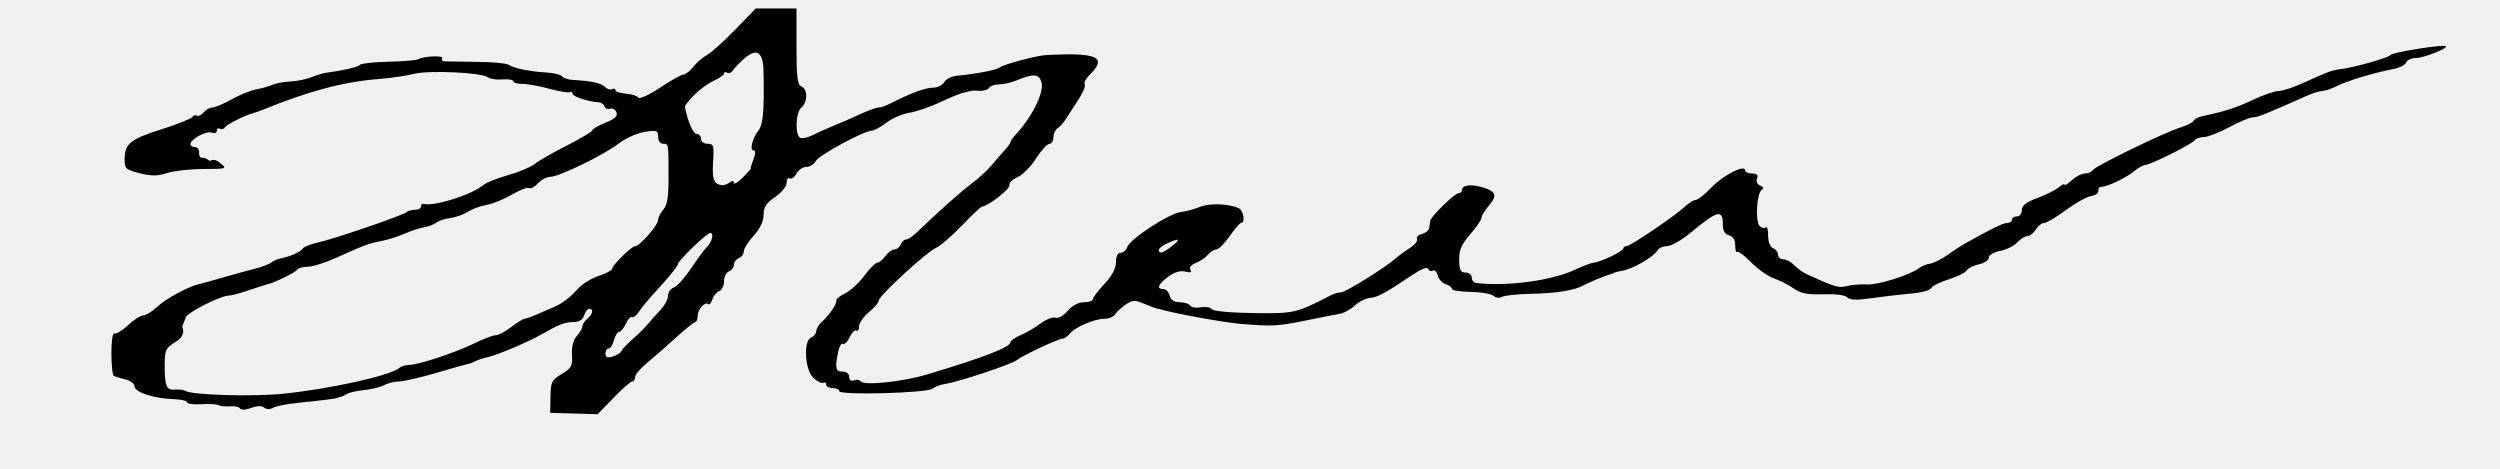
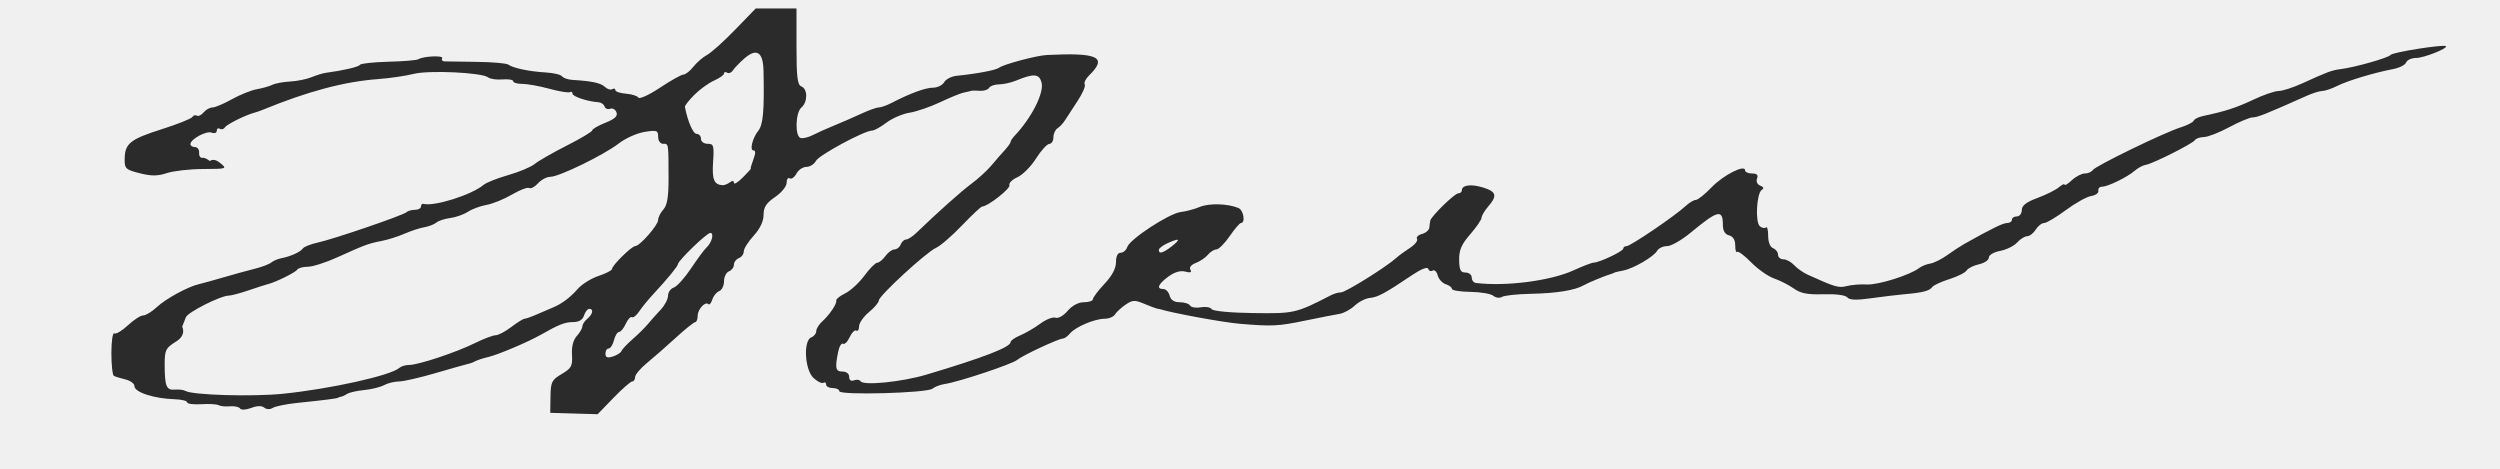
<svg xmlns="http://www.w3.org/2000/svg" width="592" height="111" viewBox="0 0 592 111" fill="none">
  <g clip-path="url(#clip0)">
-     <path fill-rule="evenodd" clip-rule="evenodd" d="M26.96 89.004C27.282 89.185 28.51 89.564 29.69 89.847C30.87 90.129 31.835 90.841 31.835 91.427C31.835 92.886 36.445 94.389 41.389 94.54C42.997 94.59 44.313 94.92 44.314 95.276C44.314 95.631 45.821 95.828 47.661 95.715C49.502 95.601 51.344 95.706 51.756 95.947C52.167 96.189 53.382 96.309 54.454 96.213C55.526 96.118 56.608 96.352 56.859 96.733C57.118 97.128 58.251 97.07 59.489 96.598C60.892 96.063 61.985 96.037 62.57 96.523C63.109 96.971 63.93 96.996 64.595 96.584C65.211 96.202 67.831 95.672 70.418 95.405C76.93 94.732 79.77 94.373 79.998 94.196C80.106 94.112 80.457 93.995 80.778 93.935C81.1 93.874 81.776 93.562 82.28 93.24C82.783 92.919 84.578 92.523 86.268 92.36C87.958 92.197 90.067 91.674 90.955 91.197C91.844 90.721 93.432 90.331 94.484 90.331C95.537 90.331 99.508 89.417 103.31 88.301C107.112 87.184 110.573 86.207 111.002 86.129C111.431 86.051 112.133 85.782 112.562 85.531C112.991 85.281 114.395 84.828 115.682 84.525C117.992 83.983 125.132 80.946 128.162 79.219C132.341 76.834 133.784 76.27 135.714 76.265C137.119 76.262 137.969 75.747 138.301 74.697C138.573 73.837 139.123 73.134 139.523 73.134C140.629 73.134 140.393 74.388 139.081 75.479C138.438 76.014 137.911 76.821 137.911 77.272C137.911 77.723 137.317 78.749 136.591 79.554C135.742 80.493 135.333 82.09 135.446 84.017C135.603 86.674 135.324 87.196 133.018 88.56C130.646 89.962 130.408 90.443 130.356 93.928L130.298 97.757L135.909 97.922L141.52 98.086L145.274 94.209C147.338 92.076 149.334 90.331 149.709 90.331C150.084 90.331 150.391 89.864 150.391 89.294C150.391 88.724 151.646 87.229 153.181 85.972C154.715 84.715 157.786 82.025 160.006 79.995C162.225 77.964 164.304 76.293 164.625 76.282C164.947 76.27 165.21 75.6 165.21 74.793C165.21 73.235 167.002 71.281 167.746 72.027C167.989 72.271 168.409 71.772 168.679 70.92C168.949 70.067 169.683 69.172 170.31 68.931C170.937 68.69 171.45 67.64 171.45 66.597C171.45 65.555 171.977 64.5 172.62 64.252C173.264 64.005 173.79 63.302 173.79 62.689C173.79 62.077 174.316 61.373 174.96 61.126C175.603 60.879 176.13 60.158 176.13 59.527C176.13 58.895 177.183 57.222 178.47 55.811C179.985 54.148 180.811 52.409 180.815 50.877C180.819 49.052 181.445 48.084 183.545 46.651C185.075 45.606 186.27 44.131 186.27 43.283C186.27 42.453 186.603 41.98 187.011 42.233C187.418 42.485 188.132 41.978 188.598 41.106C189.063 40.235 190.122 39.521 190.949 39.521C191.777 39.521 192.796 38.882 193.213 38.101C193.952 36.716 204.687 30.922 206.515 30.922C207.02 30.922 208.55 30.074 209.916 29.039C211.282 28.002 213.742 26.945 215.383 26.688C217.024 26.432 220.288 25.312 222.636 24.198C224.984 23.085 227.501 22.059 228.231 21.918C228.961 21.777 229.734 21.596 229.948 21.516C230.163 21.435 231.095 21.429 232.018 21.502C232.942 21.575 233.929 21.262 234.21 20.807C234.49 20.352 235.554 19.979 236.573 19.979C237.593 19.979 239.415 19.572 240.622 19.075C244.835 17.341 246.112 17.448 246.647 19.583C247.258 22.025 244.267 27.919 240.283 32.126C239.747 32.693 239.308 33.357 239.308 33.603C239.308 33.848 238.694 34.716 237.943 35.531C237.192 36.345 235.767 37.982 234.776 39.167C233.786 40.352 231.68 42.285 230.096 43.462C227.571 45.34 222.085 50.228 216.997 55.135C216.093 56.005 214.991 56.718 214.545 56.718C214.1 56.718 213.534 57.246 213.286 57.891C213.04 58.536 212.378 59.063 211.815 59.063C211.253 59.063 210.287 59.767 209.669 60.627C209.05 61.487 208.183 62.199 207.741 62.209C207.3 62.219 205.919 63.608 204.674 65.296C203.428 66.984 201.386 68.861 200.137 69.468C198.886 70.074 197.939 70.832 198.03 71.152C198.24 71.889 196.437 74.566 194.654 76.165C193.903 76.839 193.289 77.85 193.289 78.413C193.289 78.976 192.763 79.639 192.119 79.886C190.185 80.63 190.551 87.553 192.627 89.492C193.551 90.354 194.604 90.874 194.967 90.648C195.331 90.423 195.629 90.612 195.629 91.067C195.629 91.522 196.331 91.894 197.189 91.894C198.047 91.894 198.749 92.226 198.749 92.632C198.749 93.643 219.554 93.079 220.811 92.034C221.354 91.582 222.666 91.086 223.728 90.93C227.001 90.45 239.63 86.244 240.868 85.223C242.186 84.135 250.697 80.169 251.715 80.169C252.079 80.169 252.83 79.621 253.385 78.951C254.664 77.407 259.222 75.479 261.593 75.479C262.592 75.479 263.69 75.018 264.033 74.455C264.376 73.891 265.5 72.853 266.53 72.148C268.186 71.015 268.708 70.994 271.029 71.966C272.473 72.571 273.824 73.081 274.031 73.1C274.237 73.118 274.495 73.16 274.602 73.194C277.757 74.162 289.601 76.336 293.516 76.665C301.251 77.317 302.616 77.251 309.115 75.91C312.547 75.201 316.181 74.49 317.191 74.329C318.201 74.167 319.821 73.287 320.792 72.373C321.763 71.459 323.394 70.635 324.416 70.542C326.282 70.372 327.982 69.451 334.432 65.113C336.556 63.685 338.024 63.12 338.203 63.66C338.365 64.147 338.843 64.331 339.264 64.071C339.685 63.81 340.219 64.323 340.451 65.212C340.683 66.101 341.537 67.04 342.349 67.298C343.16 67.556 343.824 68.059 343.824 68.415C343.824 68.772 345.791 69.087 348.195 69.116C350.599 69.145 353.04 69.563 353.621 70.046C354.201 70.528 355.124 70.645 355.674 70.306C356.222 69.966 359.308 69.636 362.532 69.572C368.572 69.453 372.909 68.754 374.997 67.563C376.115 66.926 380.148 65.26 381.458 64.894C381.78 64.804 382.131 64.66 382.238 64.575C382.345 64.489 383.297 64.26 384.352 64.066C386.771 63.621 391.592 60.815 392.417 59.374C392.76 58.773 393.819 58.282 394.771 58.282C395.722 58.282 398.228 56.852 400.339 55.103C406.811 49.743 407.977 49.463 407.977 53.267C407.977 54.648 408.471 55.482 409.44 55.736C410.387 55.984 410.902 56.821 410.902 58.112C410.902 59.209 411.106 59.901 411.357 59.65C411.606 59.4 413.098 60.513 414.672 62.124C416.245 63.736 418.688 65.452 420.101 65.938C421.514 66.425 423.62 67.499 424.781 68.326C426.4 69.48 428.033 69.794 431.794 69.676C434.711 69.584 436.996 69.884 437.438 70.418C437.966 71.056 439.588 71.115 443.066 70.625C445.752 70.245 449.355 69.812 451.071 69.664C455.3 69.296 456.948 68.866 457.568 67.965C457.855 67.547 459.67 66.707 461.6 66.099C463.531 65.491 465.375 64.567 465.7 64.043C466.024 63.521 467.34 62.862 468.625 62.58C469.909 62.297 470.96 61.582 470.96 60.991C470.96 60.385 472.129 59.696 473.639 59.412C475.112 59.135 476.921 58.24 477.66 57.423C478.398 56.605 479.47 55.937 480.044 55.937C480.618 55.937 481.525 55.233 482.061 54.373C482.596 53.513 483.492 52.81 484.05 52.81C484.609 52.81 486.923 51.435 489.193 49.754C491.462 48.074 494.168 46.57 495.205 46.414C496.241 46.257 497.002 45.697 496.894 45.17C496.787 44.643 497.172 44.211 497.749 44.211C499.125 44.211 503.731 41.964 505.511 40.424C506.283 39.757 507.451 39.132 508.108 39.036C509.746 38.794 519.247 34.015 519.768 33.17C520.001 32.794 520.959 32.472 521.899 32.455C522.839 32.438 525.539 31.383 527.898 30.11C530.257 28.837 532.76 27.796 533.458 27.796C534.584 27.796 536.578 26.998 546.345 22.639C547.697 22.035 549.311 21.542 549.93 21.542C550.55 21.542 552.14 21.001 553.463 20.34C555.964 19.089 562.275 17.191 566.77 16.338C568.201 16.067 569.555 15.367 569.778 14.784C570.001 14.202 571.058 13.725 572.127 13.725C573.957 13.725 579.71 11.454 579.193 10.936C578.702 10.444 566.49 12.379 566.087 13.012C565.667 13.672 557.517 15.98 554.213 16.374C552.241 16.61 551.041 17.055 545.301 19.687C543.075 20.707 540.509 21.542 539.598 21.542C538.687 21.542 535.986 22.469 533.597 23.602C529.609 25.492 526.924 26.364 521.658 27.476C520.586 27.703 519.598 28.199 519.463 28.58C519.328 28.96 517.924 29.678 516.343 30.175C512.397 31.417 496.13 39.329 495.532 40.298C495.266 40.73 494.432 41.084 493.681 41.084C492.929 41.084 491.545 41.802 490.607 42.678C489.668 43.555 488.899 44.028 488.899 43.73C488.899 43.431 488.285 43.71 487.534 44.349C486.784 44.987 484.502 46.126 482.465 46.879C479.808 47.862 478.76 48.673 478.76 49.748C478.76 50.572 478.233 51.246 477.59 51.246C476.946 51.246 476.42 51.598 476.42 52.028C476.42 52.458 475.912 52.81 475.291 52.81C474.315 52.81 471.661 54.107 465.099 57.791C464.235 58.275 462.431 59.461 461.09 60.423C459.749 61.386 457.946 62.282 457.083 62.414C456.219 62.546 455.04 63.02 454.462 63.467C452.314 65.128 444.74 67.514 442.101 67.361C440.599 67.274 438.452 67.445 437.329 67.739C435.422 68.24 434.502 67.972 428.061 65.043C426.989 64.554 425.544 63.537 424.85 62.782C424.156 62.027 423.016 61.408 422.315 61.408C421.615 61.408 421.042 60.918 421.042 60.32C421.042 59.721 420.515 59.028 419.872 58.78C419.169 58.511 418.702 57.332 418.702 55.831C418.702 54.456 418.471 53.563 418.188 53.846C417.906 54.129 417.252 54.007 416.735 53.577C415.589 52.625 415.959 45.726 417.196 44.959C417.759 44.611 417.634 44.268 416.831 43.959C416.119 43.685 415.8 42.986 416.069 42.287C416.393 41.439 416.044 41.084 414.885 41.084C413.981 41.084 413.242 40.751 413.242 40.343C413.242 38.842 408.107 41.438 405.308 44.354C403.733 45.995 402.052 47.338 401.571 47.338C401.09 47.338 399.967 48.02 399.074 48.853C396.64 51.126 386.096 58.282 385.181 58.282C384.742 58.282 384.383 58.551 384.383 58.879C384.383 59.5 378.695 62.19 377.381 62.19C376.968 62.19 374.776 63.031 372.512 64.06C367.098 66.518 356.454 67.878 349.479 67.003C348.943 66.935 348.504 66.353 348.504 65.708C348.504 65.063 347.843 64.535 347.036 64.535C345.861 64.535 345.56 63.936 345.527 61.537C345.495 59.207 346.08 57.855 348.15 55.479C349.615 53.796 350.821 52.033 350.829 51.562C350.837 51.09 351.546 49.893 352.404 48.901C354.621 46.34 354.355 45.376 351.164 44.394C348.318 43.519 346.164 43.813 346.164 45.077C346.164 45.46 345.79 45.775 345.332 45.775C344.483 45.775 338.945 51.157 338.697 52.224C338.621 52.546 338.516 53.297 338.462 53.891C338.408 54.486 337.627 55.166 336.726 55.402C335.825 55.638 335.295 56.168 335.549 56.58C335.803 56.992 335.049 57.947 333.873 58.702C332.697 59.457 331.208 60.551 330.565 61.133C328.233 63.242 318.632 69.225 317.581 69.225C316.988 69.225 315.894 69.539 315.149 69.922C306.85 74.188 306.504 74.266 296.808 74.137C291.337 74.063 287.22 73.675 286.929 73.204C286.655 72.76 285.503 72.566 284.368 72.771C283.234 72.978 282.088 72.791 281.82 72.358C281.553 71.925 280.444 71.57 279.357 71.57C278.037 71.57 277.245 71.051 276.973 70.007C276.748 69.147 276.079 68.444 275.485 68.444C273.772 68.444 274.223 67.311 276.651 65.511C278.118 64.424 279.509 64.011 280.672 64.316C281.905 64.638 282.279 64.504 281.891 63.876C281.554 63.329 282.06 62.691 283.166 62.27C284.175 61.886 285.467 61.007 286.039 60.317C286.61 59.628 287.513 59.063 288.045 59.063C288.578 59.063 289.987 57.656 291.176 55.937C292.365 54.217 293.567 52.81 293.846 52.81C294.981 52.81 294.485 49.77 293.268 49.259C290.731 48.195 286.325 48.076 284.083 49.01C282.837 49.53 280.823 50.068 279.609 50.205C276.885 50.515 267.558 56.608 266.948 58.477C266.703 59.23 265.999 59.845 265.385 59.845C264.675 59.845 264.267 60.661 264.267 62.081C264.267 63.562 263.346 65.295 261.537 67.217C260.036 68.813 258.807 70.445 258.807 70.844C258.807 71.244 257.853 71.57 256.687 71.57C255.367 71.57 253.905 72.343 252.811 73.618C251.821 74.773 250.57 75.478 249.94 75.236C249.326 75 247.711 75.628 246.353 76.633C244.993 77.638 242.853 78.887 241.595 79.409C240.337 79.931 239.308 80.651 239.308 81.009C239.308 82.203 232.949 84.661 219.418 88.7C213.568 90.447 204.458 91.367 203.787 90.279C203.562 89.915 202.863 89.816 202.234 90.058C201.52 90.333 201.089 90.025 201.089 89.242C201.089 88.507 200.442 87.986 199.529 87.986C197.862 87.986 197.688 87.243 198.454 83.406C198.721 82.069 199.246 81.166 199.621 81.399C199.996 81.631 200.706 80.933 201.2 79.847C201.694 78.761 202.397 78.058 202.763 78.285C203.129 78.513 203.429 78.058 203.429 77.275C203.429 76.493 204.482 74.981 205.769 73.915C207.056 72.85 208.109 71.606 208.109 71.151C208.109 70.048 219.403 59.664 221.683 58.672C222.67 58.243 225.416 55.868 227.783 53.396C230.15 50.924 232.315 48.901 232.594 48.901C233.901 48.901 239.338 44.636 239.036 43.847C238.848 43.357 239.699 42.51 240.925 41.966C242.152 41.422 244.133 39.431 245.327 37.541C246.52 35.653 247.937 34.094 248.472 34.078C249.009 34.062 249.447 33.363 249.447 32.525C249.447 31.686 249.887 30.719 250.422 30.375C250.959 30.031 251.748 29.187 252.177 28.499C252.606 27.811 253.935 25.775 255.13 23.975C256.325 22.175 257.108 20.385 256.868 19.996C256.629 19.608 257.086 18.654 257.885 17.876C262.349 13.528 260.057 12.415 247.887 13.022C245.449 13.144 237.625 15.231 236.578 16.038C235.835 16.613 231.362 17.464 226.536 17.95C225.303 18.074 223.97 18.757 223.573 19.468C223.176 20.179 222.002 20.761 220.966 20.761C219.156 20.761 215.493 22.104 211.109 24.377C209.97 24.968 208.604 25.451 208.074 25.451C207.543 25.451 205.667 26.122 203.905 26.943C202.141 27.763 199.295 29.003 197.579 29.699C195.863 30.395 193.572 31.421 192.489 31.979C191.406 32.537 190.09 32.85 189.564 32.674C188.202 32.219 188.368 26.624 189.779 25.451C191.29 24.195 191.29 21.059 189.779 20.478C188.833 20.114 188.609 18.305 188.609 11.014V2H183.785H178.96L174.096 7.021C171.42 9.783 168.421 12.476 167.431 13.008C166.44 13.539 164.983 14.797 164.193 15.804C163.404 16.81 162.344 17.644 161.838 17.656C161.334 17.668 158.832 19.069 156.278 20.769C153.725 22.469 151.43 23.525 151.178 23.117C150.926 22.709 149.593 22.288 148.215 22.183C146.838 22.078 145.711 21.694 145.711 21.33C145.711 20.966 145.388 20.868 144.994 21.112C144.599 21.357 143.809 21.114 143.239 20.572C142.264 19.648 140.154 19.194 135.571 18.922C134.499 18.859 133.385 18.478 133.096 18.076C132.808 17.674 131.053 17.259 129.197 17.154C125.353 16.935 121.509 16.127 120.362 15.296C119.933 14.985 116.598 14.695 112.952 14.649C109.306 14.604 105.863 14.554 105.301 14.537C104.74 14.52 104.475 14.191 104.714 13.803C105.163 13.075 100.274 13.273 99.047 14.033C98.665 14.269 95.478 14.534 91.965 14.62C88.452 14.707 85.417 15.039 85.222 15.356C84.917 15.85 81.331 16.686 77.073 17.256C76.43 17.342 74.945 17.803 73.775 18.279C72.604 18.756 70.323 19.217 68.705 19.303C67.087 19.389 65.197 19.738 64.506 20.08C63.815 20.421 62.152 20.894 60.812 21.13C59.472 21.367 56.812 22.436 54.9 23.506C52.988 24.575 50.92 25.451 50.305 25.451C49.689 25.451 48.752 25.974 48.221 26.615C47.691 27.255 46.97 27.601 46.62 27.384C46.269 27.166 45.781 27.315 45.534 27.715C45.288 28.114 42.017 29.416 38.266 30.608C30.811 32.975 29.557 33.988 29.52 37.669C29.496 39.933 29.765 40.186 33.09 41.024C35.85 41.721 37.343 41.713 39.525 40.988C41.086 40.47 44.949 40.034 48.109 40.02C53.818 39.994 53.843 39.985 52.076 38.551C50.676 37.414 50 38 49.658 38.12C49.647 38.118 49.511 38.002 49.5 38C49.5 38 48.556 37.264 48.019 37.371C47.483 37.479 47.093 36.952 47.153 36.199C47.212 35.447 46.774 34.831 46.178 34.831C45.582 34.831 45.094 34.52 45.094 34.139C45.094 32.956 48.848 30.916 50.124 31.406C50.791 31.663 51.334 31.463 51.334 30.96C51.334 30.459 51.661 30.251 52.06 30.498C52.46 30.746 53.01 30.585 53.283 30.142C53.724 29.428 58.209 27.209 60.304 26.669C60.733 26.559 61.61 26.253 62.254 25.988C72.93 21.611 81.519 19.326 89.553 18.726C92.341 18.518 96.112 17.966 97.931 17.5C101.539 16.576 114.164 17.167 115.602 18.328C116.075 18.709 117.603 18.927 118.997 18.809C120.391 18.693 121.532 18.884 121.532 19.235C121.532 19.587 122.497 19.87 123.677 19.865C124.856 19.86 127.747 20.381 130.099 21.022C132.452 21.665 134.645 22.024 134.974 21.82C135.302 21.616 135.571 21.778 135.571 22.18C135.571 22.859 139.218 24.062 141.747 24.217C142.355 24.254 142.993 24.703 143.163 25.215C143.333 25.726 143.93 25.968 144.491 25.752C145.051 25.538 145.722 25.915 145.981 26.592C146.326 27.492 145.616 28.159 143.352 29.067C141.646 29.751 140.251 30.558 140.251 30.86C140.251 31.162 137.531 32.789 134.206 34.476C130.882 36.163 127.46 38.124 126.602 38.834C125.744 39.545 122.936 40.725 120.362 41.457C117.788 42.189 115.155 43.233 114.512 43.776C111.709 46.143 102.826 48.951 100.277 48.275C99.956 48.189 99.692 48.471 99.692 48.901C99.692 49.331 99.049 49.683 98.263 49.683C97.476 49.683 96.585 49.931 96.283 50.233C95.561 50.957 79.1 56.593 75.223 57.444C73.563 57.808 71.983 58.436 71.713 58.837C71.157 59.667 68.826 60.722 66.604 61.151C65.781 61.309 64.714 61.766 64.234 62.165C63.754 62.564 61.972 63.235 60.273 63.658C58.574 64.08 55.254 64.993 52.894 65.686C50.535 66.378 47.951 67.094 47.154 67.275C44.511 67.877 39.276 70.724 37.134 72.725C35.972 73.81 34.518 74.697 33.901 74.697C33.285 74.697 31.654 75.751 30.278 77.039C28.902 78.327 27.461 79.186 27.075 78.947C26.689 78.708 26.375 80.79 26.375 83.594C26.375 86.389 26.638 88.823 26.96 89.004ZM43.136 77.373C43.136 77.373 43.782 75.743 44.023 75.112C44.475 73.933 52.248 70.007 54.131 70.007C54.708 70.007 56.859 69.436 58.912 68.737C60.965 68.038 62.995 67.387 63.424 67.288C65.145 66.894 69.974 64.516 70.376 63.863C70.612 63.481 71.732 63.167 72.865 63.167C73.999 63.167 77.076 62.196 79.704 61.007C86.449 57.959 87.267 57.656 90.333 57.065C91.834 56.777 94.291 56 95.793 55.339C97.294 54.68 99.391 53.993 100.453 53.815C101.515 53.637 102.806 53.14 103.323 52.71C103.84 52.28 105.324 51.794 106.621 51.629C107.919 51.465 109.786 50.803 110.771 50.158C111.756 49.514 113.751 48.778 115.205 48.523C116.658 48.268 119.367 47.166 121.226 46.075C123.085 44.984 124.92 44.285 125.304 44.523C125.688 44.762 126.631 44.261 127.398 43.411C128.165 42.561 129.485 41.866 130.331 41.866C132.403 41.866 143.078 36.657 146.567 33.943C148.111 32.742 150.831 31.527 152.612 31.241C155.557 30.769 155.851 30.873 155.851 32.386C155.851 33.343 156.347 34.049 157.021 34.049C158.338 34.049 158.299 33.806 158.315 42.12C158.325 46.623 158.001 48.597 157.089 49.607C156.408 50.362 155.849 51.479 155.847 52.09C155.843 53.319 151.487 58.282 150.411 58.282C149.575 58.282 144.931 62.863 144.931 63.689C144.931 64.017 143.504 64.756 141.762 65.333C140.019 65.909 137.803 67.285 136.838 68.39C135.04 70.448 132.961 72.001 130.891 72.831C130.248 73.09 128.615 73.791 127.264 74.39C125.912 74.989 124.541 75.479 124.217 75.479C123.893 75.479 122.479 76.358 121.072 77.433C119.666 78.508 117.998 79.387 117.366 79.387C116.733 79.387 114.517 80.228 112.439 81.255C107.971 83.464 99.057 86.422 96.869 86.422C96.02 86.422 94.991 86.729 94.584 87.103C92.62 88.906 78.228 92.104 66.934 93.248C59.762 93.973 45.576 93.558 43.924 92.574C43.495 92.317 42.36 92.177 41.4 92.261C39.387 92.437 38.996 91.459 38.996 86.247C38.996 82.888 39.237 82.405 41.655 80.907C44.274 79.285 43.136 77.373 43.136 77.373ZM144.136 82.514C144.557 82.514 145.121 81.635 145.39 80.56C145.659 79.485 146.201 78.606 146.592 78.606C146.984 78.606 147.699 77.737 148.182 76.676C148.664 75.615 149.32 74.908 149.64 75.106C149.959 75.304 150.743 74.677 151.38 73.713C152.018 72.75 153.548 70.882 154.78 69.561C157.959 66.157 160.53 63.027 160.53 62.563C160.53 61.756 167.361 55.155 168.196 55.155C169.185 55.155 168.552 57.495 167.244 58.672C166.766 59.102 165.148 61.294 163.648 63.543C162.148 65.792 160.307 67.839 159.555 68.091C158.804 68.343 158.191 69.213 158.191 70.024C158.191 70.836 157.401 72.333 156.436 73.353C155.47 74.371 154.125 75.882 153.447 76.71C152.768 77.538 151.141 79.149 149.832 80.29C148.522 81.432 147.322 82.705 147.166 83.118C147.009 83.533 146.092 84.117 145.126 84.418C143.82 84.825 143.371 84.65 143.371 83.739C143.371 83.065 143.715 82.514 144.136 82.514ZM164.421 22.454C165.702 21.169 167.808 19.65 169.101 19.076C170.392 18.503 171.45 17.747 171.45 17.397C171.45 17.047 171.779 16.964 172.182 17.213C172.585 17.463 173.2 17.22 173.549 16.673C173.898 16.127 175.094 14.878 176.206 13.899C179.151 11.305 180.701 12.258 180.799 16.723C181.007 26.271 180.718 29.528 179.532 31.008C178.19 32.682 177.468 35.613 178.398 35.613C178.962 35.613 178.961 36.272 178.396 37.762C177.947 38.945 177.677 39.912 177.794 39.912C177.912 39.912 177.06 40.863 175.9 42.026C174.739 43.189 173.79 43.761 173.79 43.298C173.79 42.757 173.442 42.717 172.815 43.187C172.279 43.587 171.489 43.889 171.06 43.856C169.074 43.704 168.585 42.488 168.859 38.377C169.12 34.458 168.998 34.049 167.569 34.049C166.686 34.049 165.99 33.533 165.99 32.877C165.99 32.232 165.525 31.704 164.958 31.704C164.129 31.704 162.82 28.682 162.189 25.316C162.135 25.026 163.139 23.738 164.421 22.454ZM276.393 57.626C279.308 56.295 279.741 56.546 277.526 58.282C275.421 59.933 274.407 60.227 274.407 59.189C274.407 58.828 275.3 58.125 276.393 57.626Z" fill="black" />
+     <path fill-rule="evenodd" clip-rule="evenodd" d="M26.96 89.004C27.282 89.185 28.51 89.564 29.69 89.847C30.87 90.129 31.835 90.841 31.835 91.427C31.835 92.886 36.445 94.389 41.389 94.54C42.997 94.59 44.313 94.92 44.314 95.276C44.314 95.631 45.821 95.828 47.661 95.715C49.502 95.601 51.344 95.706 51.756 95.947C52.167 96.189 53.382 96.309 54.454 96.213C55.526 96.118 56.608 96.352 56.859 96.733C57.118 97.128 58.251 97.07 59.489 96.598C60.892 96.063 61.985 96.037 62.57 96.523C63.109 96.971 63.93 96.996 64.595 96.584C65.211 96.202 67.831 95.672 70.418 95.405C76.93 94.732 79.77 94.373 79.998 94.196C80.106 94.112 80.457 93.995 80.778 93.935C81.1 93.874 81.776 93.562 82.28 93.24C82.783 92.919 84.578 92.523 86.268 92.36C87.958 92.197 90.067 91.674 90.955 91.197C91.844 90.721 93.432 90.331 94.484 90.331C95.537 90.331 99.508 89.417 103.31 88.301C107.112 87.184 110.573 86.207 111.002 86.129C111.431 86.051 112.133 85.782 112.562 85.531C112.991 85.281 114.395 84.828 115.682 84.525C117.992 83.983 125.132 80.946 128.162 79.219C132.341 76.834 133.784 76.27 135.714 76.265C137.119 76.262 137.969 75.747 138.301 74.697C138.573 73.837 139.123 73.134 139.523 73.134C140.629 73.134 140.393 74.388 139.081 75.479C138.438 76.014 137.911 76.821 137.911 77.272C137.911 77.723 137.317 78.749 136.591 79.554C135.742 80.493 135.333 82.09 135.446 84.017C135.603 86.674 135.324 87.196 133.018 88.56C130.646 89.962 130.408 90.443 130.356 93.928L130.298 97.757L135.909 97.922L141.52 98.086L145.274 94.209C147.338 92.076 149.334 90.331 149.709 90.331C150.084 90.331 150.391 89.864 150.391 89.294C150.391 88.724 151.646 87.229 153.181 85.972C154.715 84.715 157.786 82.025 160.006 79.995C162.225 77.964 164.304 76.293 164.625 76.282C164.947 76.27 165.21 75.6 165.21 74.793C165.21 73.235 167.002 71.281 167.746 72.027C167.989 72.271 168.409 71.772 168.679 70.92C168.949 70.067 169.683 69.172 170.31 68.931C170.937 68.69 171.45 67.64 171.45 66.597C171.45 65.555 171.977 64.5 172.62 64.252C173.264 64.005 173.79 63.302 173.79 62.689C173.79 62.077 174.316 61.373 174.96 61.126C175.603 60.879 176.13 60.158 176.13 59.527C176.13 58.895 177.183 57.222 178.47 55.811C179.985 54.148 180.811 52.409 180.815 50.877C180.819 49.052 181.445 48.084 183.545 46.651C185.075 45.606 186.27 44.131 186.27 43.283C186.27 42.453 186.603 41.98 187.011 42.233C187.418 42.485 188.132 41.978 188.598 41.106C189.063 40.235 190.122 39.521 190.949 39.521C191.777 39.521 192.796 38.882 193.213 38.101C193.952 36.716 204.687 30.922 206.515 30.922C207.02 30.922 208.55 30.074 209.916 29.039C211.282 28.002 213.742 26.945 215.383 26.688C217.024 26.432 220.288 25.312 222.636 24.198C224.984 23.085 227.501 22.059 228.231 21.918C228.961 21.777 229.734 21.596 229.948 21.516C230.163 21.435 231.095 21.429 232.018 21.502C232.942 21.575 233.929 21.262 234.21 20.807C234.49 20.352 235.554 19.979 236.573 19.979C237.593 19.979 239.415 19.572 240.622 19.075C244.835 17.341 246.112 17.448 246.647 19.583C247.258 22.025 244.267 27.919 240.283 32.126C239.747 32.693 239.308 33.357 239.308 33.603C239.308 33.848 238.694 34.716 237.943 35.531C237.192 36.345 235.767 37.982 234.776 39.167C233.786 40.352 231.68 42.285 230.096 43.462C227.571 45.34 222.085 50.228 216.997 55.135C216.093 56.005 214.991 56.718 214.545 56.718C214.1 56.718 213.534 57.246 213.286 57.891C213.04 58.536 212.378 59.063 211.815 59.063C211.253 59.063 210.287 59.767 209.669 60.627C209.05 61.487 208.183 62.199 207.741 62.209C207.3 62.219 205.919 63.608 204.674 65.296C203.428 66.984 201.386 68.861 200.137 69.468C198.886 70.074 197.939 70.832 198.03 71.152C198.24 71.889 196.437 74.566 194.654 76.165C193.903 76.839 193.289 77.85 193.289 78.413C193.289 78.976 192.763 79.639 192.119 79.886C190.185 80.63 190.551 87.553 192.627 89.492C193.551 90.354 194.604 90.874 194.967 90.648C195.331 90.423 195.629 90.612 195.629 91.067C195.629 91.522 196.331 91.894 197.189 91.894C198.047 91.894 198.749 92.226 198.749 92.632C198.749 93.643 219.554 93.079 220.811 92.034C221.354 91.582 222.666 91.086 223.728 90.93C227.001 90.45 239.63 86.244 240.868 85.223C242.186 84.135 250.697 80.169 251.715 80.169C252.079 80.169 252.83 79.621 253.385 78.951C254.664 77.407 259.222 75.479 261.593 75.479C262.592 75.479 263.69 75.018 264.033 74.455C264.376 73.891 265.5 72.853 266.53 72.148C268.186 71.015 268.708 70.994 271.029 71.966C272.473 72.571 273.824 73.081 274.031 73.1C274.237 73.118 274.495 73.16 274.602 73.194C277.757 74.162 289.601 76.336 293.516 76.665C301.251 77.317 302.616 77.251 309.115 75.91C312.547 75.201 316.181 74.49 317.191 74.329C318.201 74.167 319.821 73.287 320.792 72.373C321.763 71.459 323.394 70.635 324.416 70.542C326.282 70.372 327.982 69.451 334.432 65.113C336.556 63.685 338.024 63.12 338.203 63.66C338.365 64.147 338.843 64.331 339.264 64.071C339.685 63.81 340.219 64.323 340.451 65.212C340.683 66.101 341.537 67.04 342.349 67.298C343.16 67.556 343.824 68.059 343.824 68.415C343.824 68.772 345.791 69.087 348.195 69.116C350.599 69.145 353.04 69.563 353.621 70.046C354.201 70.528 355.124 70.645 355.674 70.306C356.222 69.966 359.308 69.636 362.532 69.572C368.572 69.453 372.909 68.754 374.997 67.563C376.115 66.926 380.148 65.26 381.458 64.894C381.78 64.804 382.131 64.66 382.238 64.575C382.345 64.489 383.297 64.26 384.352 64.066C386.771 63.621 391.592 60.815 392.417 59.374C392.76 58.773 393.819 58.282 394.771 58.282C395.722 58.282 398.228 56.852 400.339 55.103C406.811 49.743 407.977 49.463 407.977 53.267C407.977 54.648 408.471 55.482 409.44 55.736C410.387 55.984 410.902 56.821 410.902 58.112C410.902 59.209 411.106 59.901 411.357 59.65C411.606 59.4 413.098 60.513 414.672 62.124C416.245 63.736 418.688 65.452 420.101 65.938C421.514 66.425 423.62 67.499 424.781 68.326C426.4 69.48 428.033 69.794 431.794 69.676C434.711 69.584 436.996 69.884 437.438 70.418C437.966 71.056 439.588 71.115 443.066 70.625C445.752 70.245 449.355 69.812 451.071 69.664C455.3 69.296 456.948 68.866 457.568 67.965C457.855 67.547 459.67 66.707 461.6 66.099C463.531 65.491 465.375 64.567 465.7 64.043C466.024 63.521 467.34 62.862 468.625 62.58C469.909 62.297 470.96 61.582 470.96 60.991C470.96 60.385 472.129 59.696 473.639 59.412C475.112 59.135 476.921 58.24 477.66 57.423C478.398 56.605 479.47 55.937 480.044 55.937C480.618 55.937 481.525 55.233 482.061 54.373C482.596 53.513 483.492 52.81 484.05 52.81C484.609 52.81 486.923 51.435 489.193 49.754C491.462 48.074 494.168 46.57 495.205 46.414C496.241 46.257 497.002 45.697 496.894 45.17C496.787 44.643 497.172 44.211 497.749 44.211C499.125 44.211 503.731 41.964 505.511 40.424C506.283 39.757 507.451 39.132 508.108 39.036C509.746 38.794 519.247 34.015 519.768 33.17C520.001 32.794 520.959 32.472 521.899 32.455C522.839 32.438 525.539 31.383 527.898 30.11C530.257 28.837 532.76 27.796 533.458 27.796C534.584 27.796 536.578 26.998 546.345 22.639C547.697 22.035 549.311 21.542 549.93 21.542C550.55 21.542 552.14 21.001 553.463 20.34C555.964 19.089 562.275 17.191 566.77 16.338C568.201 16.067 569.555 15.367 569.778 14.784C570.001 14.202 571.058 13.725 572.127 13.725C573.957 13.725 579.71 11.454 579.193 10.936C578.702 10.444 566.49 12.379 566.087 13.012C565.667 13.672 557.517 15.98 554.213 16.374C552.241 16.61 551.041 17.055 545.301 19.687C543.075 20.707 540.509 21.542 539.598 21.542C538.687 21.542 535.986 22.469 533.597 23.602C529.609 25.492 526.924 26.364 521.658 27.476C520.586 27.703 519.598 28.199 519.463 28.58C519.328 28.96 517.924 29.678 516.343 30.175C512.397 31.417 496.13 39.329 495.532 40.298C495.266 40.73 494.432 41.084 493.681 41.084C492.929 41.084 491.545 41.802 490.607 42.678C489.668 43.555 488.899 44.028 488.899 43.73C488.899 43.431 488.285 43.71 487.534 44.349C486.784 44.987 484.502 46.126 482.465 46.879C479.808 47.862 478.76 48.673 478.76 49.748C478.76 50.572 478.233 51.246 477.59 51.246C476.946 51.246 476.42 51.598 476.42 52.028C476.42 52.458 475.912 52.81 475.291 52.81C474.315 52.81 471.661 54.107 465.099 57.791C464.235 58.275 462.431 59.461 461.09 60.423C459.749 61.386 457.946 62.282 457.083 62.414C456.219 62.546 455.04 63.02 454.462 63.467C452.314 65.128 444.74 67.514 442.101 67.361C440.599 67.274 438.452 67.445 437.329 67.739C435.422 68.24 434.502 67.972 428.061 65.043C426.989 64.554 425.544 63.537 424.85 62.782C424.156 62.027 423.016 61.408 422.315 61.408C421.615 61.408 421.042 60.918 421.042 60.32C421.042 59.721 420.515 59.028 419.872 58.78C419.169 58.511 418.702 57.332 418.702 55.831C418.702 54.456 418.471 53.563 418.188 53.846C417.906 54.129 417.252 54.007 416.735 53.577C415.589 52.625 415.959 45.726 417.196 44.959C417.759 44.611 417.634 44.268 416.831 43.959C416.119 43.685 415.8 42.986 416.069 42.287C416.393 41.439 416.044 41.084 414.885 41.084C413.981 41.084 413.242 40.751 413.242 40.343C413.242 38.842 408.107 41.438 405.308 44.354C403.733 45.995 402.052 47.338 401.571 47.338C401.09 47.338 399.967 48.02 399.074 48.853C396.64 51.126 386.096 58.282 385.181 58.282C384.742 58.282 384.383 58.551 384.383 58.879C384.383 59.5 378.695 62.19 377.381 62.19C376.968 62.19 374.776 63.031 372.512 64.06C367.098 66.518 356.454 67.878 349.479 67.003C348.943 66.935 348.504 66.353 348.504 65.708C348.504 65.063 347.843 64.535 347.036 64.535C345.861 64.535 345.56 63.936 345.527 61.537C345.495 59.207 346.08 57.855 348.15 55.479C349.615 53.796 350.821 52.033 350.829 51.562C350.837 51.09 351.546 49.893 352.404 48.901C354.621 46.34 354.355 45.376 351.164 44.394C348.318 43.519 346.164 43.813 346.164 45.077C346.164 45.46 345.79 45.775 345.332 45.775C344.483 45.775 338.945 51.157 338.697 52.224C338.621 52.546 338.516 53.297 338.462 53.891C338.408 54.486 337.627 55.166 336.726 55.402C335.825 55.638 335.295 56.168 335.549 56.58C335.803 56.992 335.049 57.947 333.873 58.702C332.697 59.457 331.208 60.551 330.565 61.133C328.233 63.242 318.632 69.225 317.581 69.225C316.988 69.225 315.894 69.539 315.149 69.922C306.85 74.188 306.504 74.266 296.808 74.137C291.337 74.063 287.22 73.675 286.929 73.204C286.655 72.76 285.503 72.566 284.368 72.771C283.234 72.978 282.088 72.791 281.82 72.358C281.553 71.925 280.444 71.57 279.357 71.57C278.037 71.57 277.245 71.051 276.973 70.007C276.748 69.147 276.079 68.444 275.485 68.444C273.772 68.444 274.223 67.311 276.651 65.511C278.118 64.424 279.509 64.011 280.672 64.316C281.905 64.638 282.279 64.504 281.891 63.876C281.554 63.329 282.06 62.691 283.166 62.27C284.175 61.886 285.467 61.007 286.039 60.317C286.61 59.628 287.513 59.063 288.045 59.063C288.578 59.063 289.987 57.656 291.176 55.937C292.365 54.217 293.567 52.81 293.846 52.81C294.981 52.81 294.485 49.77 293.268 49.259C290.731 48.195 286.325 48.076 284.083 49.01C282.837 49.53 280.823 50.068 279.609 50.205C276.885 50.515 267.558 56.608 266.948 58.477C266.703 59.23 265.999 59.845 265.385 59.845C264.675 59.845 264.267 60.661 264.267 62.081C264.267 63.562 263.346 65.295 261.537 67.217C260.036 68.813 258.807 70.445 258.807 70.844C258.807 71.244 257.853 71.57 256.687 71.57C255.367 71.57 253.905 72.343 252.811 73.618C251.821 74.773 250.57 75.478 249.94 75.236C249.326 75 247.711 75.628 246.353 76.633C244.993 77.638 242.853 78.887 241.595 79.409C240.337 79.931 239.308 80.651 239.308 81.009C239.308 82.203 232.949 84.661 219.418 88.7C213.568 90.447 204.458 91.367 203.787 90.279C203.562 89.915 202.863 89.816 202.234 90.058C201.52 90.333 201.089 90.025 201.089 89.242C201.089 88.507 200.442 87.986 199.529 87.986C197.862 87.986 197.688 87.243 198.454 83.406C198.721 82.069 199.246 81.166 199.621 81.399C199.996 81.631 200.706 80.933 201.2 79.847C201.694 78.761 202.397 78.058 202.763 78.285C203.129 78.513 203.429 78.058 203.429 77.275C203.429 76.493 204.482 74.981 205.769 73.915C207.056 72.85 208.109 71.606 208.109 71.151C208.109 70.048 219.403 59.664 221.683 58.672C222.67 58.243 225.416 55.868 227.783 53.396C230.15 50.924 232.315 48.901 232.594 48.901C233.901 48.901 239.338 44.636 239.036 43.847C238.848 43.357 239.699 42.51 240.925 41.966C242.152 41.422 244.133 39.431 245.327 37.541C246.52 35.653 247.937 34.094 248.472 34.078C249.009 34.062 249.447 33.363 249.447 32.525C249.447 31.686 249.887 30.719 250.422 30.375C250.959 30.031 251.748 29.187 252.177 28.499C252.606 27.811 253.935 25.775 255.13 23.975C256.325 22.175 257.108 20.385 256.868 19.996C256.629 19.608 257.086 18.654 257.885 17.876C262.349 13.528 260.057 12.415 247.887 13.022C245.449 13.144 237.625 15.231 236.578 16.038C235.835 16.613 231.362 17.464 226.536 17.95C225.303 18.074 223.97 18.757 223.573 19.468C223.176 20.179 222.002 20.761 220.966 20.761C219.156 20.761 215.493 22.104 211.109 24.377C209.97 24.968 208.604 25.451 208.074 25.451C207.543 25.451 205.667 26.122 203.905 26.943C202.141 27.763 199.295 29.003 197.579 29.699C195.863 30.395 193.572 31.421 192.489 31.979C191.406 32.537 190.09 32.85 189.564 32.674C188.202 32.219 188.368 26.624 189.779 25.451C191.29 24.195 191.29 21.059 189.779 20.478C188.833 20.114 188.609 18.305 188.609 11.014V2H183.785H178.96L174.096 7.021C171.42 9.783 168.421 12.476 167.431 13.008C166.44 13.539 164.983 14.797 164.193 15.804C163.404 16.81 162.344 17.644 161.838 17.656C161.334 17.668 158.832 19.069 156.278 20.769C153.725 22.469 151.43 23.525 151.178 23.117C150.926 22.709 149.593 22.288 148.215 22.183C146.838 22.078 145.711 21.694 145.711 21.33C145.711 20.966 145.388 20.868 144.994 21.112C144.599 21.357 143.809 21.114 143.239 20.572C142.264 19.648 140.154 19.194 135.571 18.922C134.499 18.859 133.385 18.478 133.096 18.076C132.808 17.674 131.053 17.259 129.197 17.154C125.353 16.935 121.509 16.127 120.362 15.296C119.933 14.985 116.598 14.695 112.952 14.649C109.306 14.604 105.863 14.554 105.301 14.537C104.74 14.52 104.475 14.191 104.714 13.803C105.163 13.075 100.274 13.273 99.047 14.033C98.665 14.269 95.478 14.534 91.965 14.62C88.452 14.707 85.417 15.039 85.222 15.356C84.917 15.85 81.331 16.686 77.073 17.256C76.43 17.342 74.945 17.803 73.775 18.279C72.604 18.756 70.323 19.217 68.705 19.303C67.087 19.389 65.197 19.738 64.506 20.08C63.815 20.421 62.152 20.894 60.812 21.13C59.472 21.367 56.812 22.436 54.9 23.506C52.988 24.575 50.92 25.451 50.305 25.451C49.689 25.451 48.752 25.974 48.221 26.615C47.691 27.255 46.97 27.601 46.62 27.384C46.269 27.166 45.781 27.315 45.534 27.715C45.288 28.114 42.017 29.416 38.266 30.608C30.811 32.975 29.557 33.988 29.52 37.669C29.496 39.933 29.765 40.186 33.09 41.024C35.85 41.721 37.343 41.713 39.525 40.988C41.086 40.47 44.949 40.034 48.109 40.02C53.818 39.994 53.843 39.985 52.076 38.551C50.676 37.414 50 38 49.658 38.12C49.647 38.118 49.511 38.002 49.5 38C49.5 38 48.556 37.264 48.019 37.371C47.483 37.479 47.093 36.952 47.153 36.199C47.212 35.447 46.774 34.831 46.178 34.831C45.582 34.831 45.094 34.52 45.094 34.139C45.094 32.956 48.848 30.916 50.124 31.406C50.791 31.663 51.334 31.463 51.334 30.96C51.334 30.459 51.661 30.251 52.06 30.498C52.46 30.746 53.01 30.585 53.283 30.142C53.724 29.428 58.209 27.209 60.304 26.669C60.733 26.559 61.61 26.253 62.254 25.988C72.93 21.611 81.519 19.326 89.553 18.726C92.341 18.518 96.112 17.966 97.931 17.5C101.539 16.576 114.164 17.167 115.602 18.328C116.075 18.709 117.603 18.927 118.997 18.809C120.391 18.693 121.532 18.884 121.532 19.235C121.532 19.587 122.497 19.87 123.677 19.865C124.856 19.86 127.747 20.381 130.099 21.022C132.452 21.665 134.645 22.024 134.974 21.82C135.302 21.616 135.571 21.778 135.571 22.18C135.571 22.859 139.218 24.062 141.747 24.217C142.355 24.254 142.993 24.703 143.163 25.215C143.333 25.726 143.93 25.968 144.491 25.752C145.051 25.538 145.722 25.915 145.981 26.592C146.326 27.492 145.616 28.159 143.352 29.067C141.646 29.751 140.251 30.558 140.251 30.86C140.251 31.162 137.531 32.789 134.206 34.476C130.882 36.163 127.46 38.124 126.602 38.834C125.744 39.545 122.936 40.725 120.362 41.457C117.788 42.189 115.155 43.233 114.512 43.776C111.709 46.143 102.826 48.951 100.277 48.275C99.956 48.189 99.692 48.471 99.692 48.901C99.692 49.331 99.049 49.683 98.263 49.683C97.476 49.683 96.585 49.931 96.283 50.233C95.561 50.957 79.1 56.593 75.223 57.444C73.563 57.808 71.983 58.436 71.713 58.837C71.157 59.667 68.826 60.722 66.604 61.151C65.781 61.309 64.714 61.766 64.234 62.165C63.754 62.564 61.972 63.235 60.273 63.658C58.574 64.08 55.254 64.993 52.894 65.686C50.535 66.378 47.951 67.094 47.154 67.275C44.511 67.877 39.276 70.724 37.134 72.725C35.972 73.81 34.518 74.697 33.901 74.697C33.285 74.697 31.654 75.751 30.278 77.039C28.902 78.327 27.461 79.186 27.075 78.947C26.689 78.708 26.375 80.79 26.375 83.594C26.375 86.389 26.638 88.823 26.96 89.004ZM43.136 77.373C43.136 77.373 43.782 75.743 44.023 75.112C44.475 73.933 52.248 70.007 54.131 70.007C54.708 70.007 56.859 69.436 58.912 68.737C60.965 68.038 62.995 67.387 63.424 67.288C65.145 66.894 69.974 64.516 70.376 63.863C70.612 63.481 71.732 63.167 72.865 63.167C73.999 63.167 77.076 62.196 79.704 61.007C86.449 57.959 87.267 57.656 90.333 57.065C91.834 56.777 94.291 56 95.793 55.339C97.294 54.68 99.391 53.993 100.453 53.815C101.515 53.637 102.806 53.14 103.323 52.71C103.84 52.28 105.324 51.794 106.621 51.629C107.919 51.465 109.786 50.803 110.771 50.158C111.756 49.514 113.751 48.778 115.205 48.523C116.658 48.268 119.367 47.166 121.226 46.075C123.085 44.984 124.92 44.285 125.304 44.523C125.688 44.762 126.631 44.261 127.398 43.411C128.165 42.561 129.485 41.866 130.331 41.866C132.403 41.866 143.078 36.657 146.567 33.943C148.111 32.742 150.831 31.527 152.612 31.241C155.557 30.769 155.851 30.873 155.851 32.386C155.851 33.343 156.347 34.049 157.021 34.049C158.338 34.049 158.299 33.806 158.315 42.12C158.325 46.623 158.001 48.597 157.089 49.607C156.408 50.362 155.849 51.479 155.847 52.09C155.843 53.319 151.487 58.282 150.411 58.282C149.575 58.282 144.931 62.863 144.931 63.689C144.931 64.017 143.504 64.756 141.762 65.333C140.019 65.909 137.803 67.285 136.838 68.39C135.04 70.448 132.961 72.001 130.891 72.831C130.248 73.09 128.615 73.791 127.264 74.39C125.912 74.989 124.541 75.479 124.217 75.479C123.893 75.479 122.479 76.358 121.072 77.433C119.666 78.508 117.998 79.387 117.366 79.387C116.733 79.387 114.517 80.228 112.439 81.255C107.971 83.464 99.057 86.422 96.869 86.422C96.02 86.422 94.991 86.729 94.584 87.103C92.62 88.906 78.228 92.104 66.934 93.248C59.762 93.973 45.576 93.558 43.924 92.574C43.495 92.317 42.36 92.177 41.4 92.261C39.387 92.437 38.996 91.459 38.996 86.247C38.996 82.888 39.237 82.405 41.655 80.907C44.274 79.285 43.136 77.373 43.136 77.373ZM144.136 82.514C144.557 82.514 145.121 81.635 145.39 80.56C145.659 79.485 146.201 78.606 146.592 78.606C146.984 78.606 147.699 77.737 148.182 76.676C148.664 75.615 149.32 74.908 149.64 75.106C149.959 75.304 150.743 74.677 151.38 73.713C152.018 72.75 153.548 70.882 154.78 69.561C157.959 66.157 160.53 63.027 160.53 62.563C160.53 61.756 167.361 55.155 168.196 55.155C169.185 55.155 168.552 57.495 167.244 58.672C166.766 59.102 165.148 61.294 163.648 63.543C162.148 65.792 160.307 67.839 159.555 68.091C158.804 68.343 158.191 69.213 158.191 70.024C158.191 70.836 157.401 72.333 156.436 73.353C155.47 74.371 154.125 75.882 153.447 76.71C152.768 77.538 151.141 79.149 149.832 80.29C148.522 81.432 147.322 82.705 147.166 83.118C147.009 83.533 146.092 84.117 145.126 84.418C143.82 84.825 143.371 84.65 143.371 83.739C143.371 83.065 143.715 82.514 144.136 82.514ZM164.421 22.454C165.702 21.169 167.808 19.65 169.101 19.076C170.392 18.503 171.45 17.747 171.45 17.397C171.45 17.047 171.779 16.964 172.182 17.213C172.585 17.463 173.2 17.22 173.549 16.673C173.898 16.127 175.094 14.878 176.206 13.899C179.151 11.305 180.701 12.258 180.799 16.723C181.007 26.271 180.718 29.528 179.532 31.008C178.19 32.682 177.468 35.613 178.398 35.613C178.962 35.613 178.961 36.272 178.396 37.762C177.947 38.945 177.677 39.912 177.794 39.912C177.912 39.912 177.06 40.863 175.9 42.026C174.739 43.189 173.79 43.761 173.79 43.298C173.79 42.757 173.442 42.717 172.815 43.187C172.279 43.587 171.489 43.889 171.06 43.856C169.074 43.704 168.585 42.488 168.859 38.377C169.12 34.458 168.998 34.049 167.569 34.049C166.686 34.049 165.99 33.533 165.99 32.877C165.99 32.232 165.525 31.704 164.958 31.704C164.129 31.704 162.82 28.682 162.189 25.316C162.135 25.026 163.139 23.738 164.421 22.454ZM276.393 57.626C279.308 56.295 279.741 56.546 277.526 58.282C275.421 59.933 274.407 60.227 274.407 59.189C274.407 58.828 275.3 58.125 276.393 57.626Z" fill="#2b2b2b" />
  </g>
-   <defs>
-     <clipPath id="clip0">
-       <rect width="111" height="592" fill="white" transform="translate(0 111) rotate(-90)" />
-     </clipPath>
-   </defs>
</svg>
